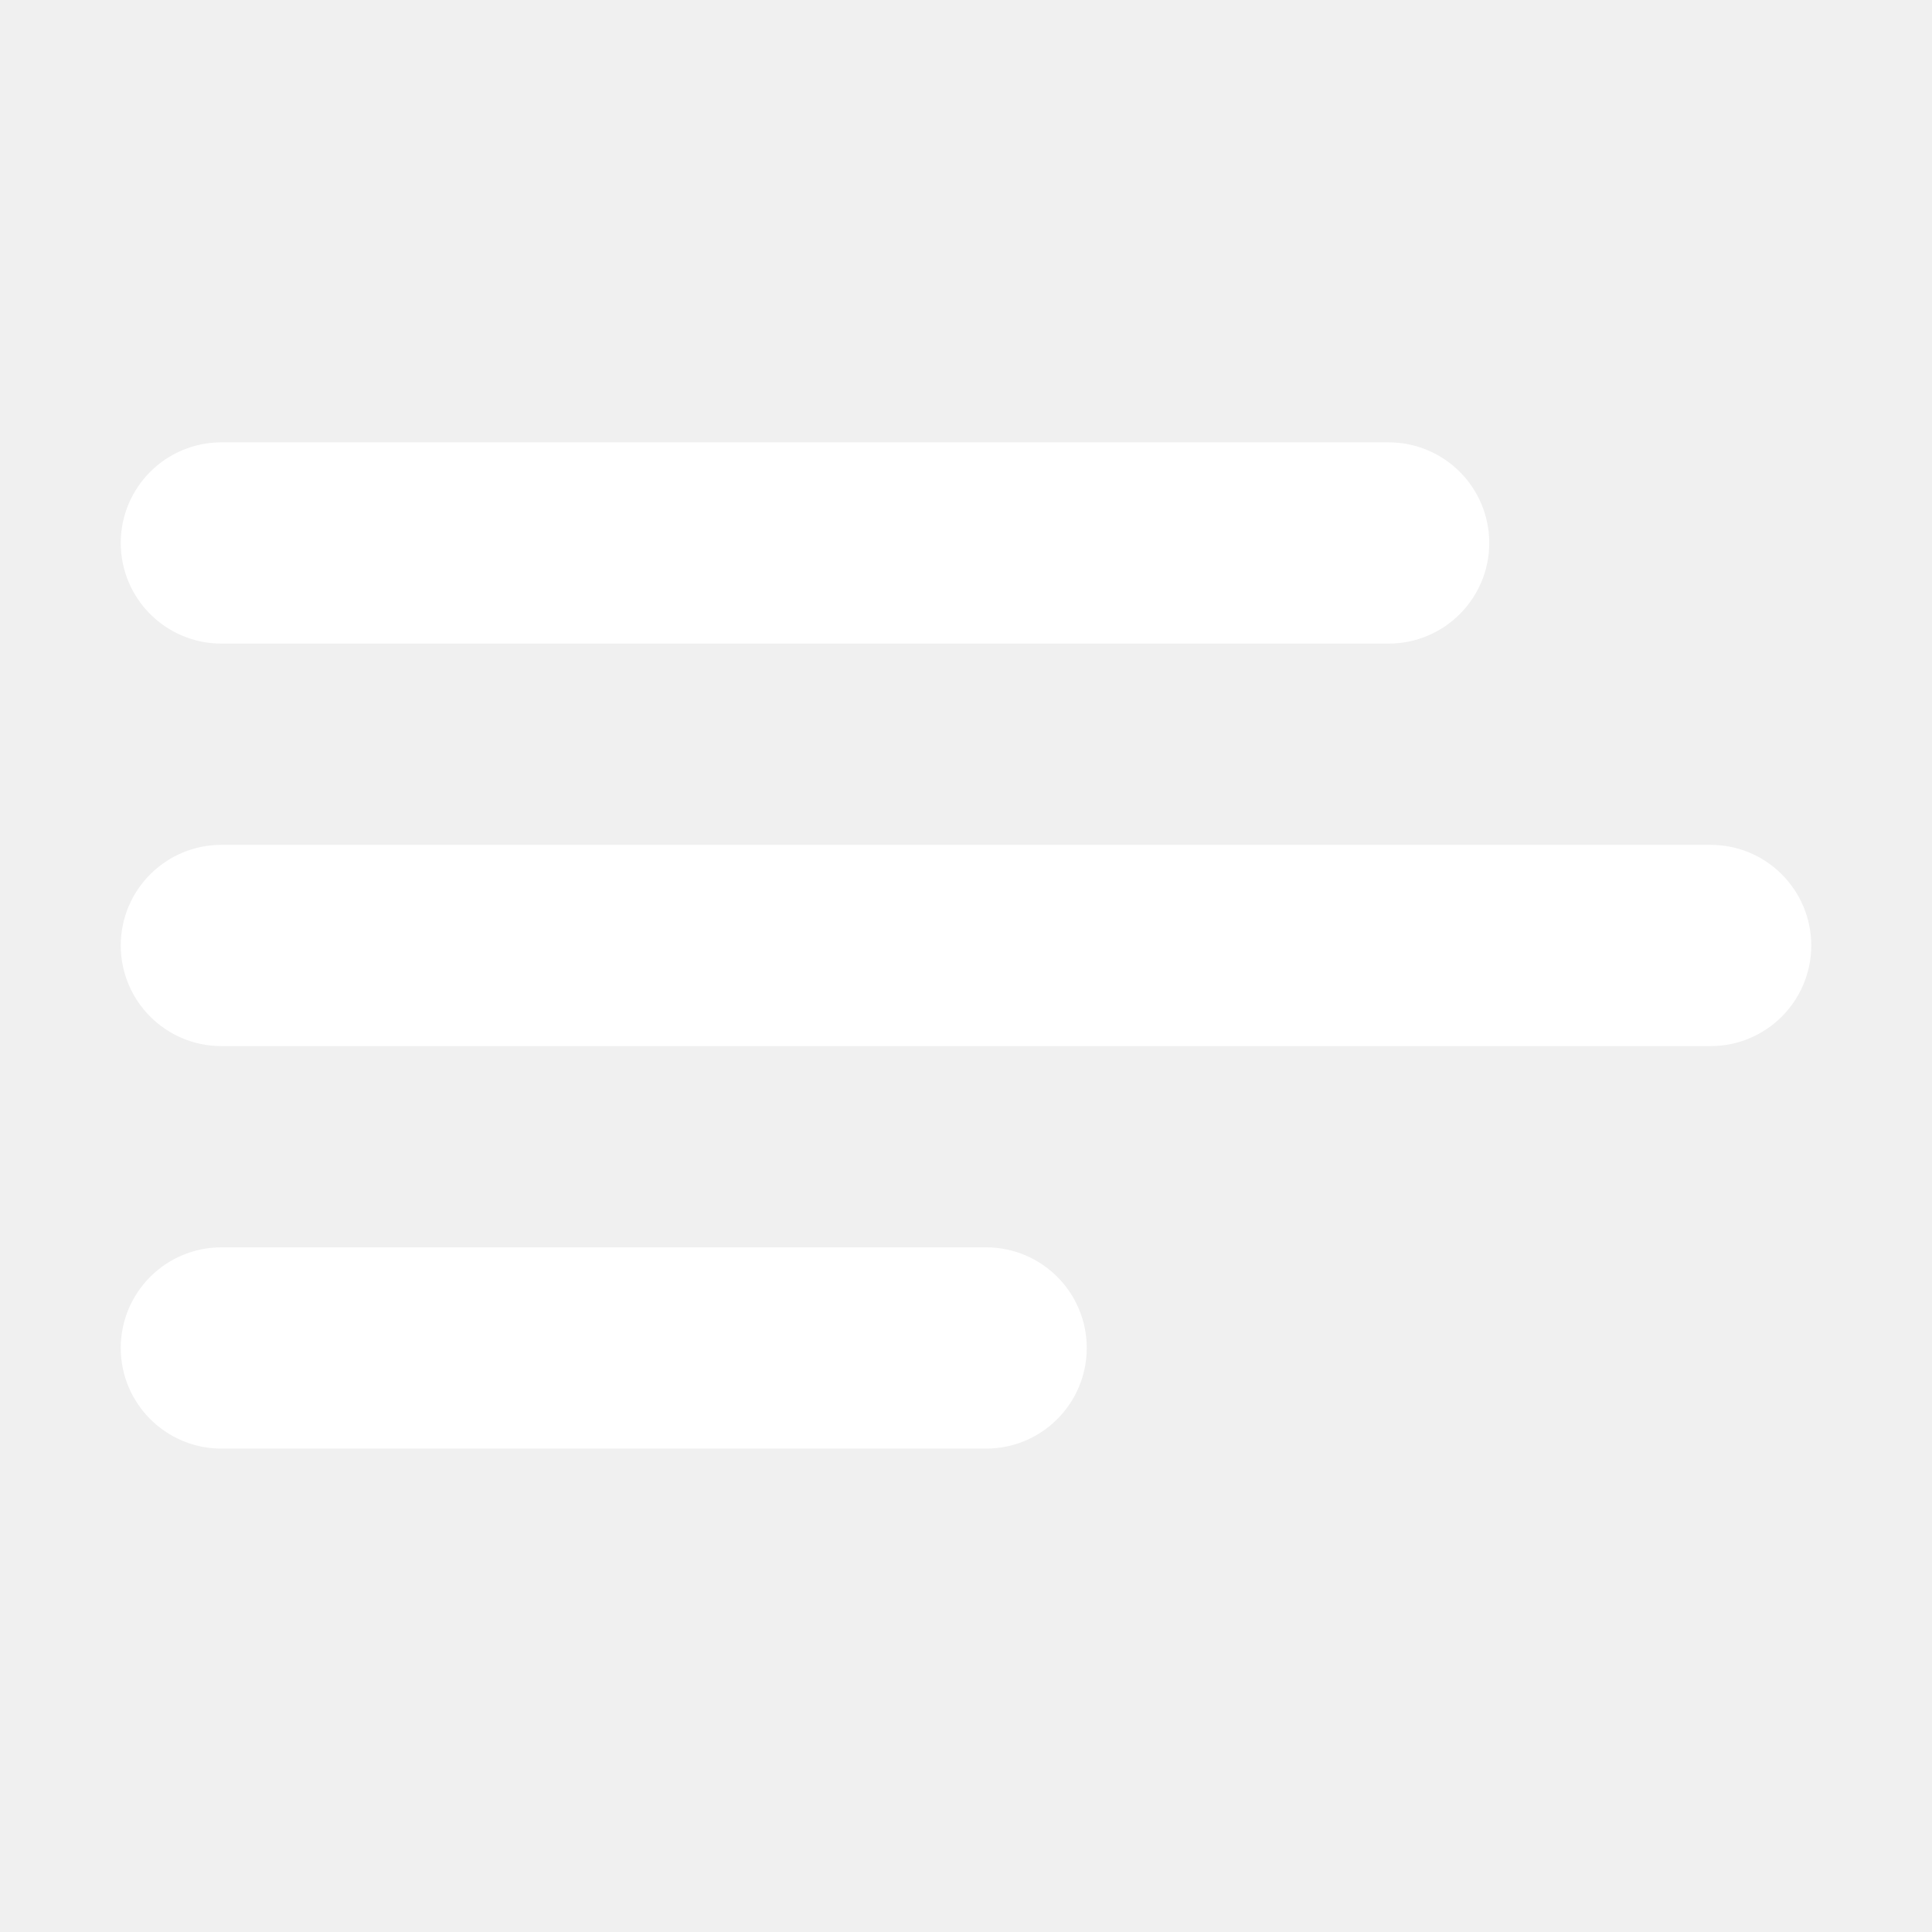
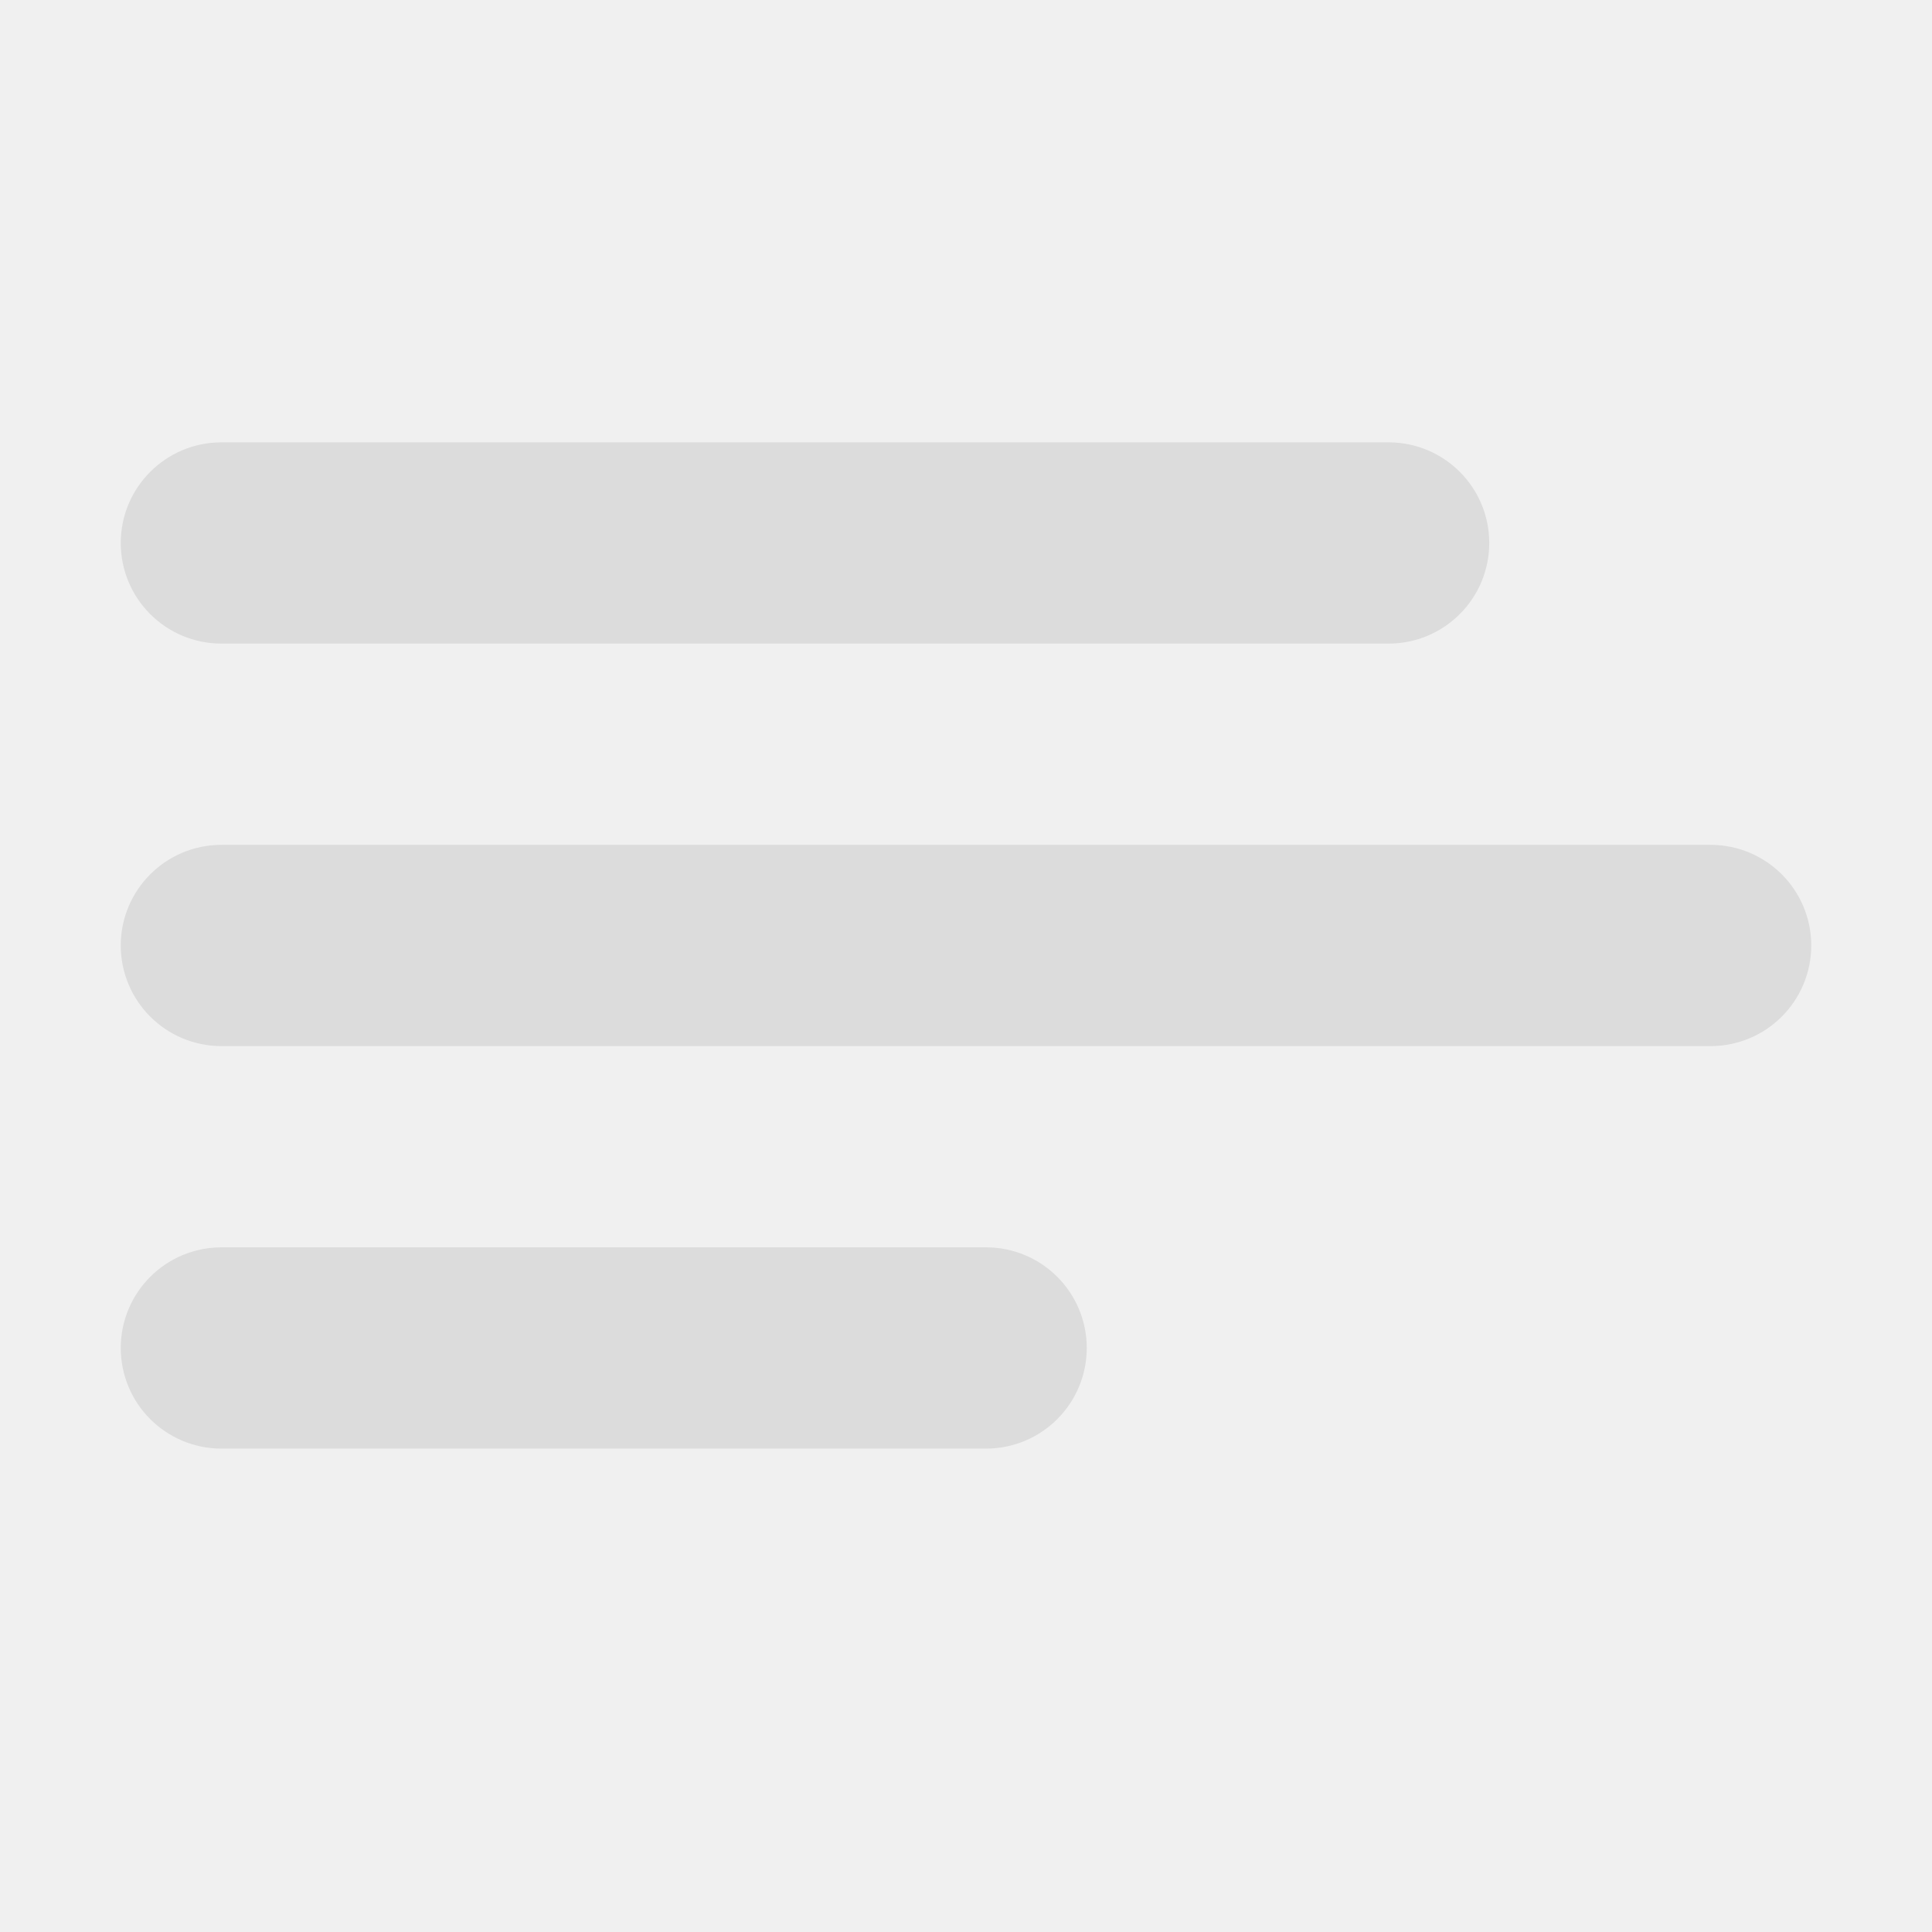
- <svg xmlns="http://www.w3.org/2000/svg" clip-rule="evenodd" fill-rule="evenodd" stroke="#ffffff" fill="#ffffff" stroke-linejoin="round" stroke-miterlimit="2" viewBox="0 0 24 24">
+ <svg xmlns="http://www.w3.org/2000/svg" clip-rule="evenodd" fill-rule="evenodd" stroke-linejoin="round" stroke-miterlimit="2" viewBox="0 0 24 24" stroke="rgb(220, 220, 220)" fill="rgb(220, 220, 220)">
  <path d="m13 16.745c0-.414-.336-.75-.75-.75h-9.5c-.414 0-.75.336-.75.75s.336.75.75.75h9.5c.414 0 .75-.336.75-.75zm9-5c0-.414-.336-.75-.75-.75h-18.5c-.414 0-.75.336-.75.75s.336.75.75.75h18.5c.414 0 .75-.336.75-.75zm-4-5c0-.414-.336-.75-.75-.75h-14.5c-.414 0-.75.336-.75.75s.336.75.75.75h14.5c.414 0 .75-.336.75-.75z" fill-rule="nonzero" />
</svg>
